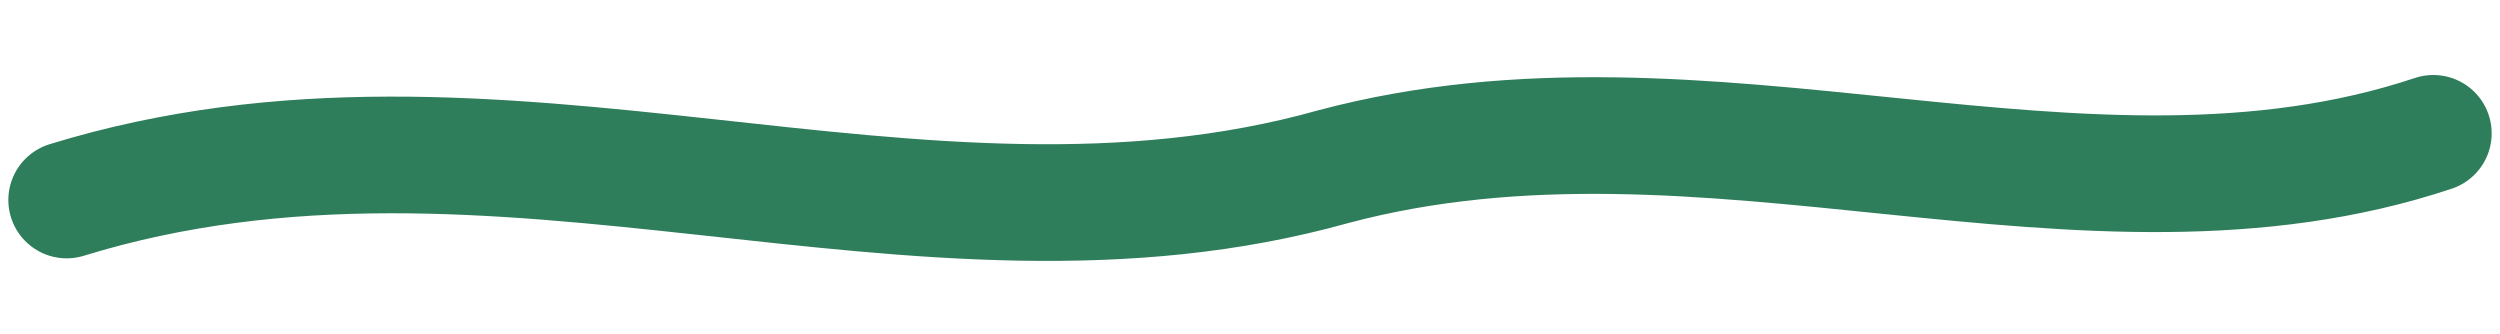
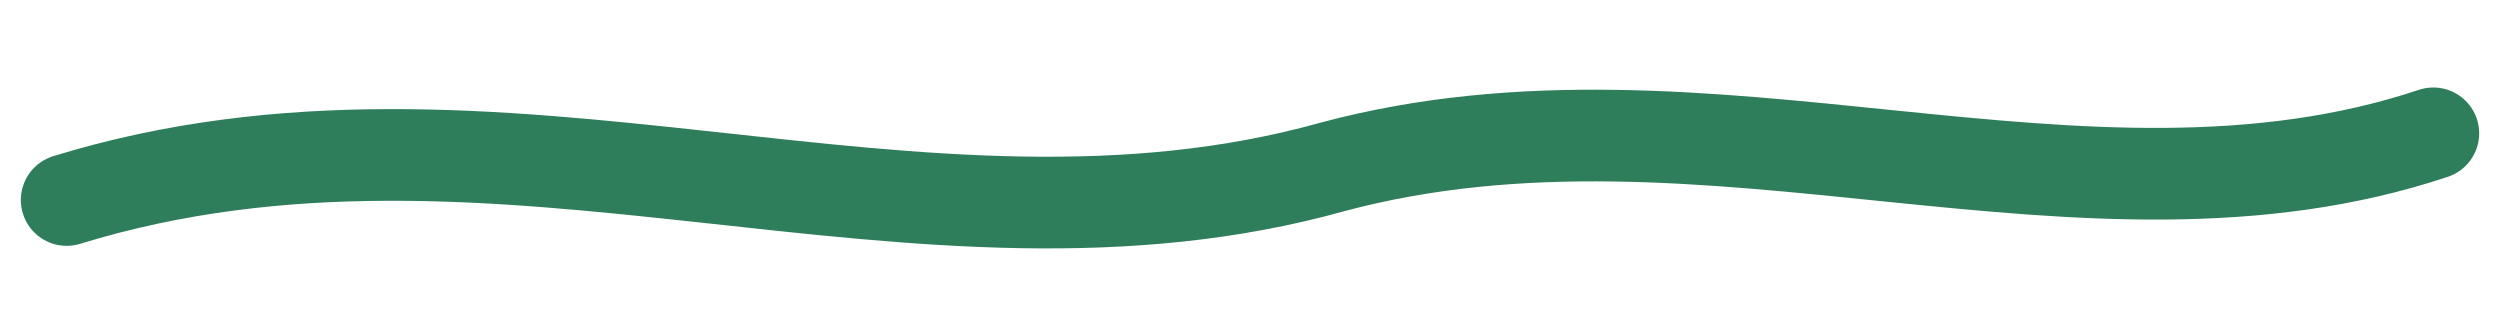
<svg xmlns="http://www.w3.org/2000/svg" viewBox="0 0 300 40" fill="none" aria-hidden="true">
-   <path d="M8 24 C 60 8, 110 34, 160 20 C 205 8, 250 30, 292 16" stroke="#2E7D5B" stroke-width="14" stroke-linecap="round" />
+   <path d="M8 24 C 60 8, 110 34, 160 20 C 205 8, 250 30, 292 16" stroke="#2E7D5B" stroke-width="11" stroke-linecap="round" />
</svg>
